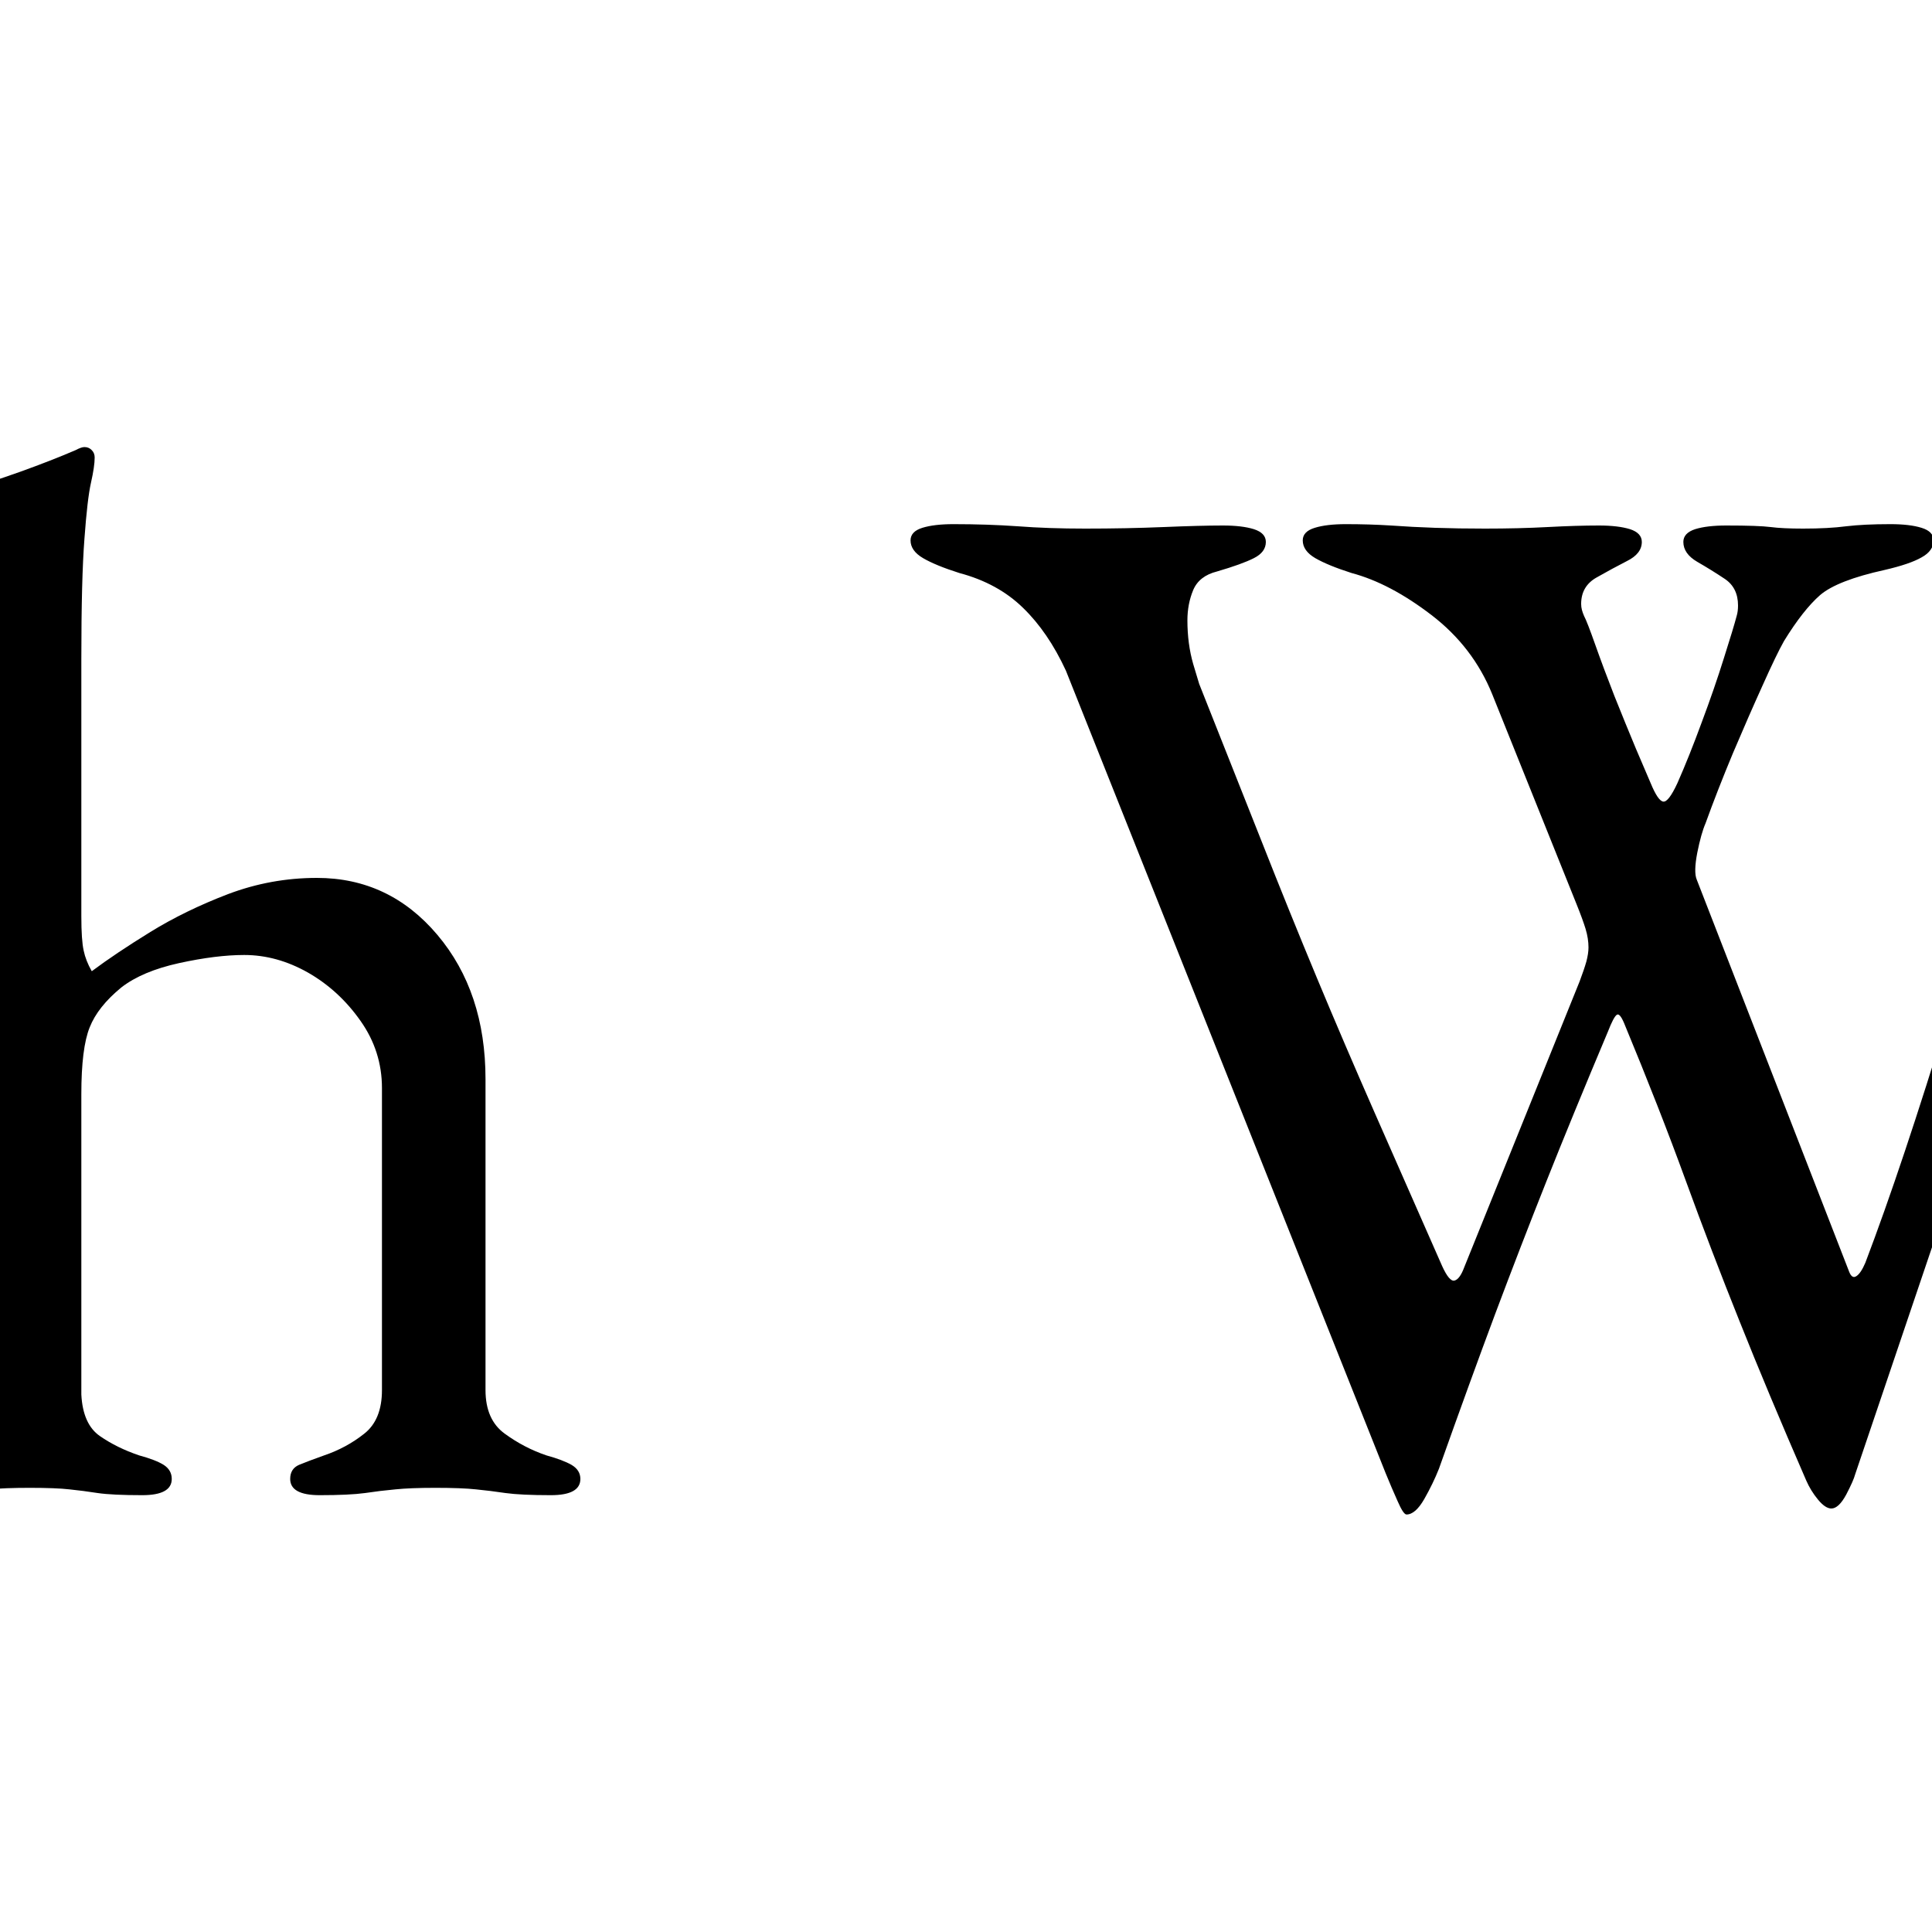
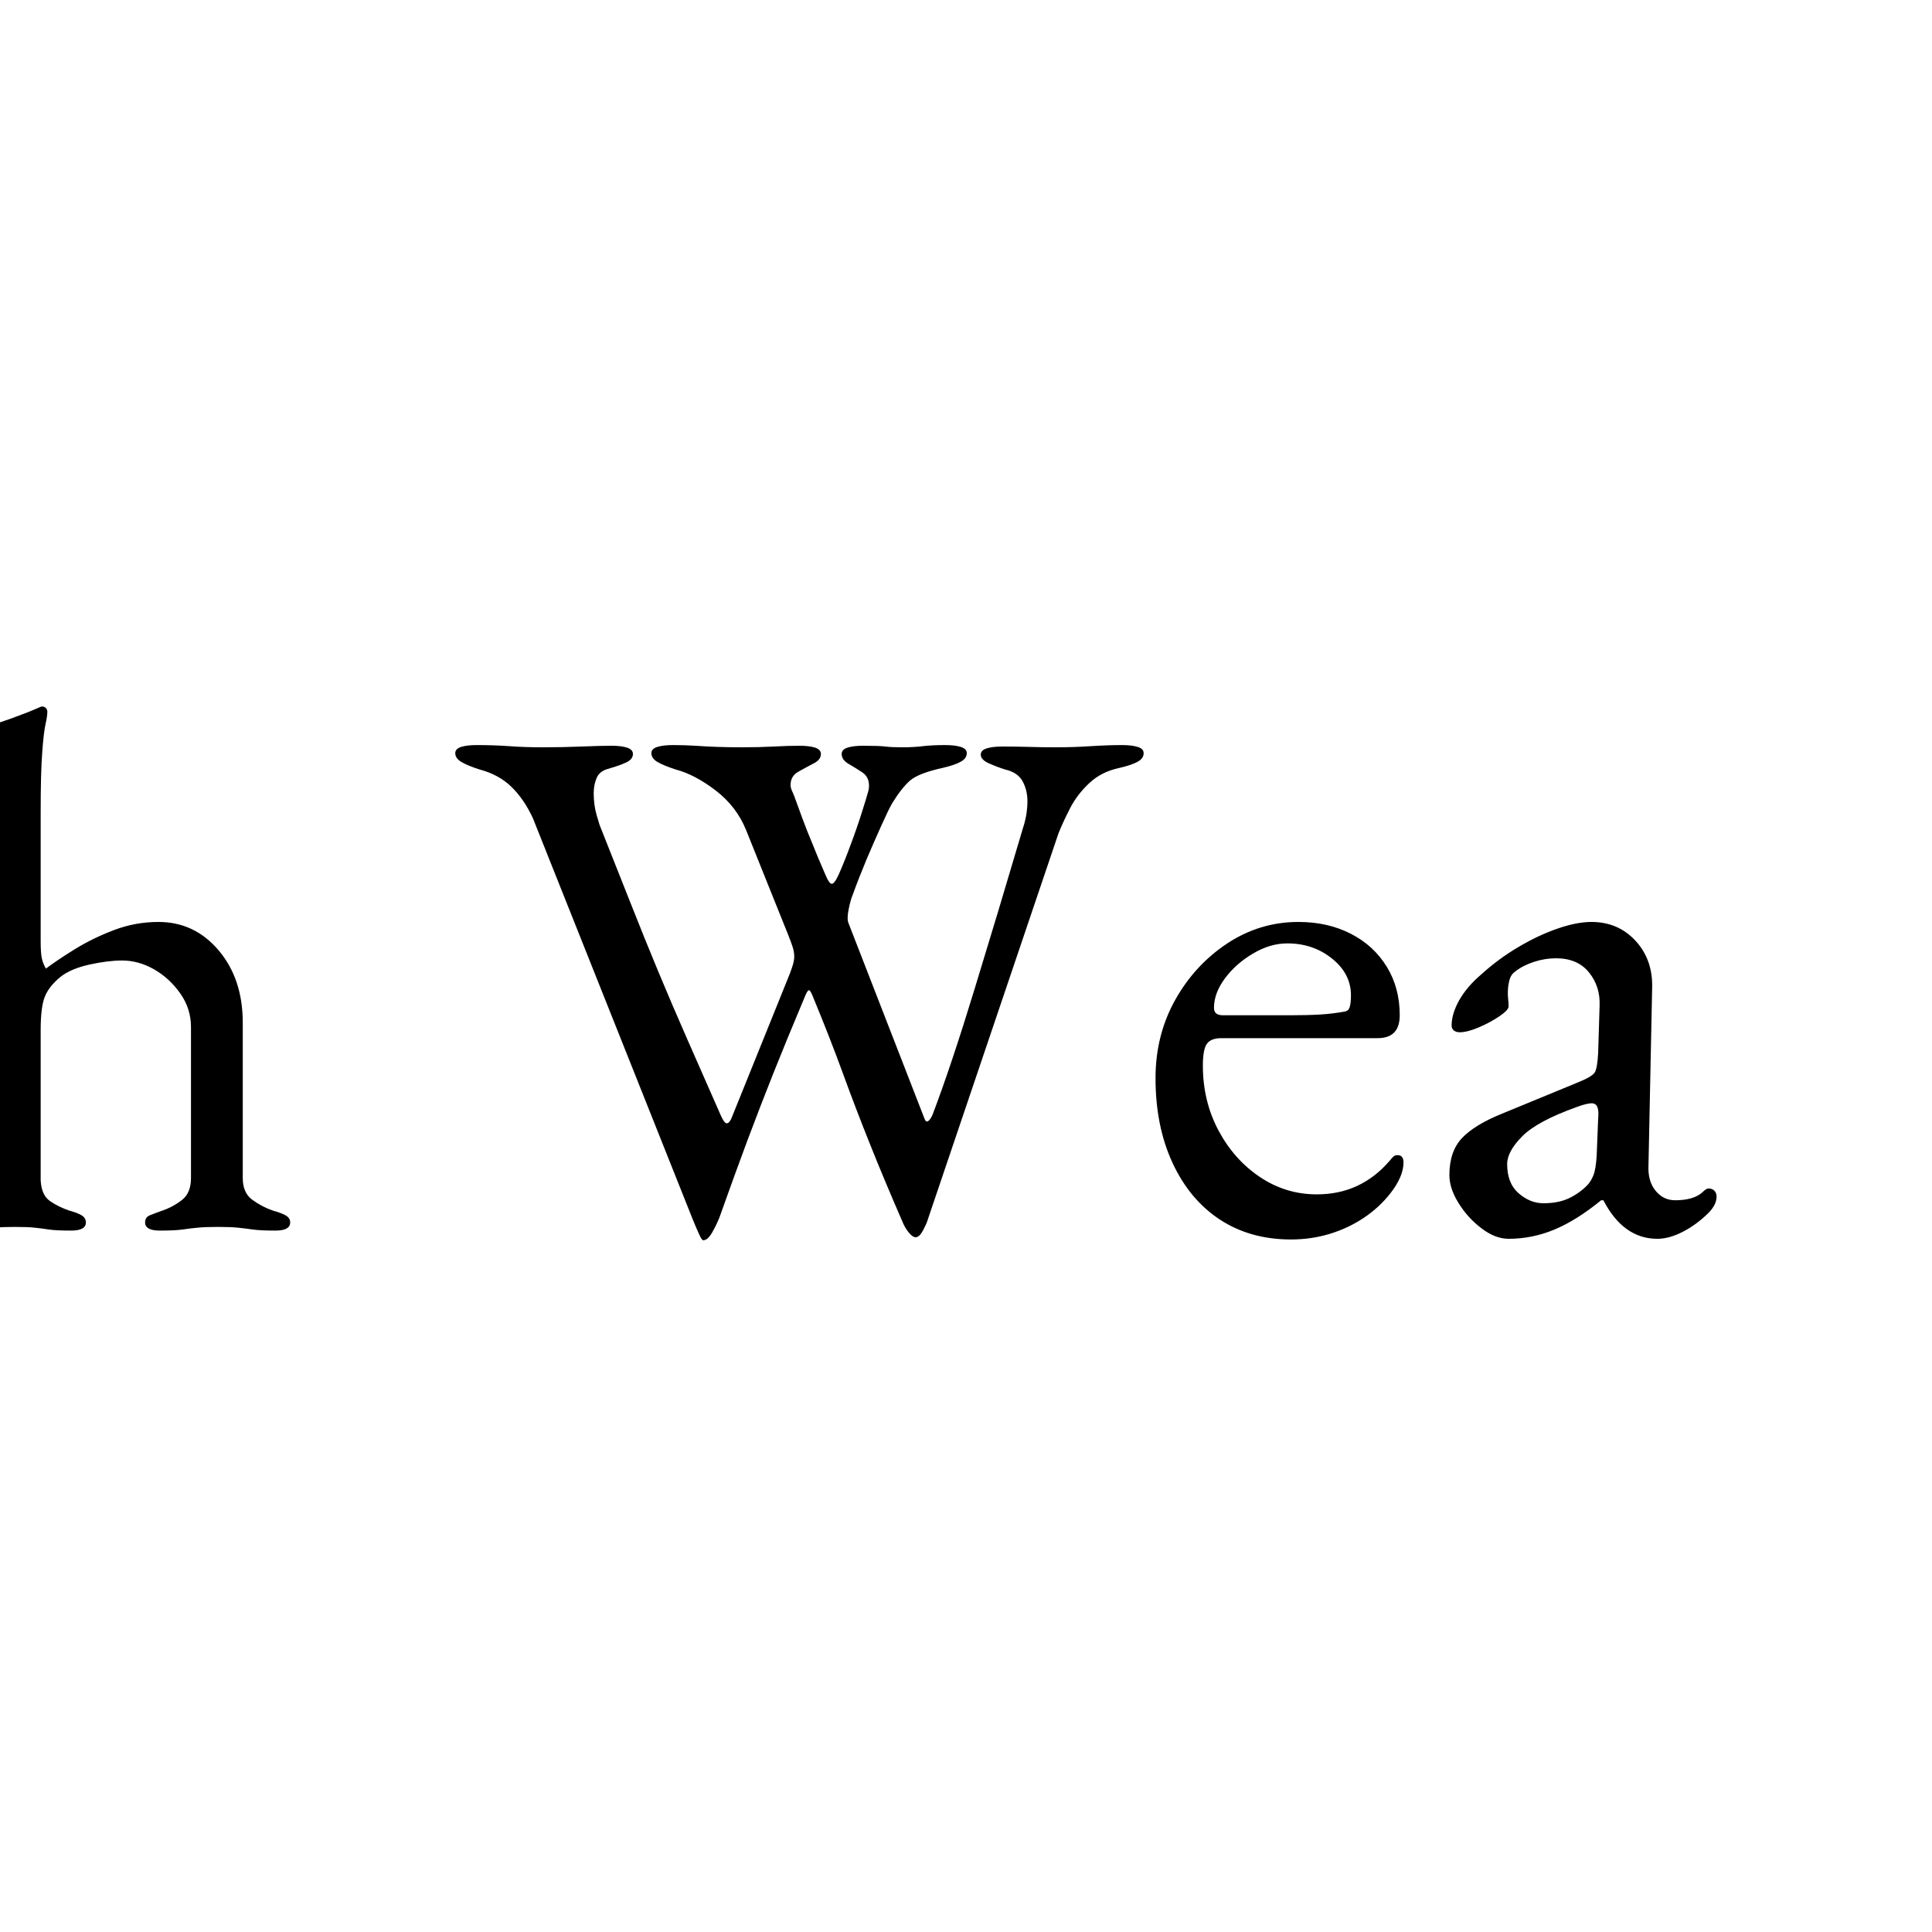
- <svg xmlns="http://www.w3.org/2000/svg" width="100" height="100" version="1.1" id="svg1" viewBox="0 0 100 100">
+ <svg xmlns="http://www.w3.org/2000/svg" width="100" height="100" version="1.1" id="svg1" viewBox="0 0 200 100">
  <path fill="black" d="M-74.41 77.39L-74.41 77.39Q-75.10 77.39-75.52 77.20Q-75.94 77.01-75.94 76.55L-75.94 76.55Q-75.94 75.94-75.36 75.71Q-74.79 75.48-74.18 75.33L-74.18 75.33Q-72.57 74.94-71.72 74.37Q-70.88 73.79-70.88 72.41L-70.88 72.41L-70.88 55.79Q-70.88 53.72-71.61 52.11Q-72.34 50.50-74.33 50.19L-74.33 50.19Q-74.71 50.11-74.90 49.89Q-75.10 49.66-75.10 49.20L-75.10 49.20Q-75.10 48.35-74.41 48.28L-74.41 48.28Q-71.34 47.59-69.35 46.40Q-67.36 45.21-66.36 44.44L-66.36 44.44Q-65.67 43.91-65.29 43.91L-65.29 43.91Q-64.83 43.91-64.83 44.29L-64.83 44.29Q-64.83 44.90-65.02 46.70Q-65.21 48.51-65.36 50.69Q-65.52 52.87-65.52 54.64L-65.52 54.64L-65.52 72.41Q-65.52 73.72-64.64 74.33Q-63.75 74.94-62.22 75.33L-62.22 75.33Q-61.61 75.48-61.03 75.71Q-60.46 75.94-60.46 76.55L-60.46 76.55Q-60.46 77.39-61.99 77.39L-61.99 77.39Q-63.45 77.39-64.33 77.28Q-65.21 77.16-66.02 77.09Q-66.82 77.01-68.20 77.01L-68.20 77.01Q-69.50 77.01-70.34 77.09Q-71.19 77.16-72.03 77.28Q-72.87 77.39-74.41 77.39ZM-68.28 37.62L-68.28 37.62Q-69.89 37.62-71.00 36.51Q-72.11 35.40-72.11 33.79L-72.11 33.79Q-72.11 32.11-71.00 31.00Q-69.89 29.89-68.28 29.89L-68.28 29.89Q-66.59 29.89-65.48 31.00Q-64.37 32.11-64.37 33.79L-64.37 33.79Q-64.37 35.40-65.48 36.51Q-66.59 37.62-68.28 37.62ZM-42.61 77.55L-42.61 77.55Q-43.60 77.55-44.21 77.36Q-44.83 77.16-44.83 76.70L-44.83 76.70Q-44.83 76.17-44.21 75.86Q-43.60 75.56-42.30 75.33L-42.30 75.33Q-39.39 74.79-37.85 73.45Q-36.32 72.11-36.32 69.35L-36.32 69.35L-36.32 39.62Q-36.32 36.09-36.48 34.21Q-36.63 32.34-36.97 31.57Q-37.32 30.80-37.93 30.73L-37.93 30.73Q-39.00 30.50-40.19 30.46Q-41.38 30.42-43.37 30.42L-43.37 30.42L-46.97 30.42Q-48.81 30.42-50.61 31.15Q-52.41 31.88-53.26 33.41L-53.26 33.41Q-53.49 33.79-54.02 34.52Q-54.56 35.25-55.17 35.79Q-55.79 36.32-56.40 36.32L-56.40 36.32Q-56.70 36.32-56.82 36.02Q-56.93 35.71-56.93 35.33L-56.93 35.33Q-56.93 34.56-56.55 33.79L-56.55 33.79Q-55.48 31.57-54.98 29.85Q-54.48 28.12-54.18 25.75L-54.18 25.75Q-54.02 24.44-53.60 24.21Q-53.18 23.98-52.87 23.98L-52.87 23.98Q-52.57 23.98-51.92 24.90Q-51.26 25.82-50.96 26.44L-50.96 26.44Q-50.50 27.20-48.85 27.59Q-47.20 27.97-45.59 27.97L-45.59 27.97L-18.62 27.97Q-15.94 27.97-14.25 27.66Q-12.57 27.36-11.34 26.82L-11.34 26.82Q-10.42 26.36-9.85 25.82Q-9.27 25.29-8.35 25.29L-8.35 25.29Q-8.12 25.29-7.97 25.86Q-7.82 26.44-7.82 27.05L-7.82 27.05Q-7.82 27.43-7.93 28.12Q-8.05 28.81-8.12 29.20L-8.12 29.20Q-8.35 30.57-8.54 31.19Q-8.74 31.80-8.81 32.26Q-8.89 32.72-8.89 33.72L-8.89 33.72L-8.89 34.64Q-8.89 35.33-9.20 36.21Q-9.50 37.09-10.11 37.09L-10.11 37.09Q-10.65 37.09-10.96 36.25Q-11.26 35.40-11.57 33.95L-11.57 33.95Q-11.88 32.34-13.41 31.38Q-14.94 30.42-18.62 30.42L-18.62 30.42L-26.36 30.42Q-28.05 30.42-28.89 30.88Q-29.73 31.34-29.96 33.18Q-30.19 35.02-30.19 39.23L-30.19 39.23L-30.19 69.35Q-30.19 72.11-28.58 73.45Q-26.97 74.79-24.14 75.33L-24.14 75.33Q-22.84 75.56-22.22 75.86Q-21.61 76.17-21.61 76.70L-21.61 76.70Q-21.61 77.16-22.22 77.36Q-22.84 77.55-23.83 77.55L-23.83 77.55Q-25.90 77.55-27.24 77.43Q-28.58 77.32-29.81 77.24Q-31.03 77.16-32.80 77.16L-32.80 77.16Q-34.71 77.16-36.13 77.24Q-37.55 77.32-39.04 77.43Q-40.54 77.55-42.61 77.55ZM-4.67 77.39L-4.67 77.39Q-6.21 77.39-6.21 76.55L-6.21 76.55Q-6.21 75.86-4.44 75.33L-4.44 75.33Q-3.30 74.94-2.26 74.33Q-1.23 73.72-1.15 72.18L-1.15 72.18L-1.15 33.79Q-1.15 31.72-1.84 30.15Q-2.53 28.58-4.52 28.28L-4.52 28.28Q-5.21 28.12-5.21 27.20L-5.21 27.20Q-5.21 26.51-4.60 26.28L-4.60 26.28Q-3.52 25.90-2.03 25.44Q-0.54 24.98 1.07 24.41Q2.68 23.83 3.91 23.30L3.91 23.30Q4.21 23.14 4.37 23.14L4.37 23.14Q4.60 23.14 4.75 23.30Q4.90 23.45 4.90 23.68L4.90 23.68Q4.90 24.14 4.71 24.98Q4.52 25.82 4.37 27.89Q4.21 29.96 4.21 34.10L4.21 34.10L4.21 47.43Q4.21 48.66 4.33 49.20Q4.44 49.73 4.75 50.27L4.75 50.27Q5.98 49.35 7.78 48.24Q9.58 47.13 11.80 46.28Q14.02 45.44 16.40 45.44L16.40 45.44Q20.15 45.44 22.64 48.39Q25.13 51.34 25.13 55.86L25.13 55.86L25.13 71.95Q25.13 73.49 26.13 74.21Q27.13 74.94 28.28 75.33L28.28 75.33Q29.12 75.56 29.58 75.82Q30.04 76.09 30.04 76.55L30.04 76.55Q30.04 77.39 28.51 77.39L28.51 77.39Q26.97 77.39 26.17 77.28Q25.36 77.16 24.64 77.09Q23.91 77.01 22.53 77.01L22.53 77.01Q21.23 77.01 20.46 77.09Q19.69 77.16 18.89 77.28Q18.08 77.39 16.55 77.39L16.55 77.39Q15.02 77.39 15.02 76.55L15.02 76.55Q15.02 76.02 15.48 75.82Q15.94 75.63 16.78 75.33L16.78 75.33Q17.93 74.94 18.85 74.21Q19.77 73.49 19.77 71.95L19.77 71.95L19.77 56.32Q19.77 54.41 18.66 52.84Q17.55 51.26 15.94 50.34Q14.33 49.43 12.64 49.43L12.64 49.43Q11.19 49.43 9.27 49.85Q7.36 50.27 6.28 51.11L6.28 51.11Q5.06 52.11 4.64 53.18Q4.21 54.25 4.21 56.63L4.21 56.63L4.21 72.18Q4.29 73.72 5.17 74.33Q6.05 74.94 7.20 75.33L7.20 75.33Q8.05 75.56 8.47 75.82Q8.89 76.09 8.89 76.55L8.89 76.55Q8.89 77.39 7.36 77.39L7.36 77.39Q5.82 77.39 5.06 77.28Q4.29 77.16 3.60 77.09Q2.91 77.01 1.53 77.01L1.53 77.01Q0.23 77.01-0.57 77.09Q-1.38 77.16-2.26 77.28Q-3.14 77.39-4.67 77.39ZM72.80 78.39L72.80 78.39Q72.64 78.39 72.34 77.70Q72.03 77.01 71.72 76.25L71.72 76.25L55.17 34.71Q54.25 32.72 52.95 31.46Q51.65 30.19 49.66 29.66L49.66 29.66Q48.43 29.27 47.78 28.89Q47.13 28.51 47.13 27.97L47.13 27.97Q47.13 27.51 47.74 27.32Q48.35 27.13 49.35 27.13L49.35 27.13Q51.11 27.13 52.68 27.24Q54.25 27.36 56.17 27.36L56.17 27.36Q58.31 27.36 60.23 27.28Q62.15 27.20 63.30 27.20L63.30 27.20Q64.29 27.20 64.90 27.39Q65.52 27.59 65.52 28.05L65.52 28.05Q65.52 28.58 64.90 28.89Q64.29 29.20 62.99 29.58L62.99 29.58Q62.07 29.81 61.76 30.54Q61.46 31.26 61.46 32.11L61.46 32.11Q61.46 33.33 61.76 34.37Q62.07 35.40 62.07 35.40L62.07 35.40Q63.83 39.85 65.29 43.52Q66.74 47.20 68.16 50.61Q69.58 54.02 71.15 57.59Q72.72 61.15 74.64 65.52L74.64 65.52Q75.02 66.36 75.29 66.28Q75.56 66.21 75.79 65.59L75.79 65.59L81.76 50.80Q81.99 50.19 82.11 49.77Q82.22 49.35 82.22 49.04L82.22 49.04Q82.22 48.58 82.07 48.08Q81.92 47.59 81.61 46.82L81.61 46.82L77.24 35.94Q76.25 33.49 74.10 31.84Q71.95 30.19 69.96 29.66L69.96 29.66Q68.74 29.27 68.08 28.89Q67.43 28.51 67.43 27.97L67.43 27.97Q67.43 27.51 68.05 27.32Q68.66 27.13 69.66 27.13L69.66 27.13Q70.88 27.13 71.99 27.20Q73.10 27.28 74.29 27.32Q75.48 27.36 76.86 27.36L76.86 27.36Q78.62 27.36 80.11 27.28Q81.61 27.20 82.76 27.20L82.76 27.20Q83.75 27.20 84.37 27.39Q84.98 27.59 84.98 28.05L84.98 28.05Q84.98 28.66 84.21 29.04Q83.45 29.43 82.64 29.89Q81.84 30.34 81.84 31.26L81.84 31.26Q81.84 31.42 81.88 31.57Q81.92 31.72 81.99 31.88L81.99 31.88Q82.15 32.18 82.57 33.37Q82.99 34.56 83.56 36.02Q84.14 37.47 84.67 38.74Q85.21 40 85.44 40.54L85.44 40.54Q85.82 41.46 86.09 41.49Q86.36 41.53 86.82 40.54L86.82 40.54Q87.43 39.16 88.08 37.39Q88.74 35.63 89.23 34.06Q89.73 32.49 89.89 31.88L89.89 31.88Q89.96 31.65 89.96 31.34L89.96 31.34Q89.96 30.42 89.27 29.96Q88.58 29.50 87.85 29.08Q87.13 28.66 87.13 28.05L87.13 28.05Q87.13 27.59 87.74 27.39Q88.35 27.20 89.35 27.20L89.35 27.20Q91.03 27.20 91.65 27.28Q92.26 27.36 93.33 27.36L93.33 27.36Q94.64 27.36 95.56 27.24Q96.48 27.13 97.85 27.13L97.85 27.13Q98.85 27.13 99.46 27.32Q100.08 27.51 100.08 27.97L100.08 27.97Q100.08 28.51 99.46 28.85Q98.85 29.20 97.55 29.50L97.55 29.50Q95.10 30.04 94.21 30.80Q93.33 31.57 92.34 33.18L92.34 33.18Q91.95 33.87 91.23 35.48Q90.50 37.09 89.69 39.00Q88.89 40.92 88.28 42.61L88.28 42.61Q88.05 43.14 87.85 44.14Q87.66 45.13 87.82 45.52L87.82 45.52L95.71 65.82Q95.86 66.21 96.09 66.05Q96.32 65.90 96.55 65.36L96.55 65.36Q98.47 60.31 100.88 52.41Q103.30 44.52 105.90 35.71L105.90 35.71Q106.13 35.02 106.25 34.29Q106.36 33.56 106.36 32.95L106.36 32.95Q106.36 31.80 105.86 30.88Q105.36 29.96 104.06 29.66L104.06 29.66Q103.30 29.43 102.41 29.04Q101.53 28.66 101.53 28.12L101.53 28.12Q101.53 27.66 102.15 27.47Q102.76 27.28 103.75 27.28L103.75 27.28Q105.29 27.28 106.55 27.32Q107.82 27.36 109.27 27.36L109.27 27.36Q111.19 27.36 112.95 27.24Q114.71 27.13 116.17 27.13L116.17 27.13Q117.16 27.13 117.78 27.32Q118.39 27.51 118.39 27.97L118.39 27.97Q118.39 28.51 117.78 28.85Q117.16 29.20 115.86 29.50L115.86 29.50Q114.02 29.89 112.76 31.07Q111.49 32.26 110.77 33.68Q110.04 35.10 109.58 36.25L109.58 36.25L96.02 76.32Q95.94 76.63 95.56 77.36Q95.17 78.08 94.79 78.08L94.79 78.08Q94.48 78.08 94.10 77.62Q93.72 77.16 93.49 76.63L93.49 76.63Q91.49 72.03 90.04 68.39Q88.58 64.75 87.24 61.07Q85.90 57.39 84.06 52.95L84.06 52.95Q83.83 52.41 83.68 52.53Q83.52 52.64 83.22 53.41L83.22 53.41Q81.38 57.78 80.04 61.15Q78.70 64.52 77.39 68.01Q76.09 71.49 74.48 76.02L74.48 76.02Q74.18 76.78 73.72 77.59Q73.26 78.39 72.80 78.39ZM133.64 78.31L133.64 78.31Q129.43 78.31 126.28 76.25Q123.14 74.18 121.38 70.38Q119.62 66.59 119.62 61.61L119.62 61.61Q119.62 57.16 121.65 53.52Q123.68 49.89 127.05 47.66Q130.42 45.44 134.41 45.44L134.41 45.44Q137.47 45.44 139.85 46.67Q142.22 47.89 143.56 50.08Q144.90 52.26 144.90 55.10L144.90 55.10Q144.90 57.47 142.61 57.47L142.61 57.47L126.44 57.47Q125.36 57.47 124.94 58.05Q124.52 58.62 124.52 60.31L124.52 60.31Q124.52 63.98 126.13 67.01Q127.74 70.04 130.42 71.84Q133.10 73.64 136.32 73.64L136.32 73.64Q138.62 73.64 140.50 72.76Q142.38 71.88 143.83 70.19L143.83 70.19Q144.14 69.81 144.29 69.69Q144.44 69.58 144.67 69.58L144.67 69.58Q145.29 69.58 145.29 70.34L145.29 70.34Q145.29 71.80 143.91 73.56L143.91 73.56Q142.76 75.02 141.15 76.09Q139.54 77.16 137.62 77.74Q135.71 78.31 133.64 78.31ZM126.59 55.10L126.59 55.10L133.56 55.10Q135.40 55.10 136.70 55.02Q138.01 54.94 139.23 54.71L139.23 54.71Q139.62 54.64 139.73 54.21Q139.85 53.79 139.85 53.03L139.85 53.03Q139.85 50.80 137.89 49.23Q135.94 47.66 133.26 47.66L133.26 47.66Q131.49 47.66 129.73 48.70Q127.97 49.73 126.82 51.26Q125.67 52.80 125.67 54.33L125.67 54.33Q125.67 55.10 126.59 55.10ZM156.17 78.24L156.17 78.24Q154.79 78.24 153.37 77.16Q151.95 76.09 151.00 74.56Q150.04 73.03 150.04 71.65L150.04 71.65Q150.04 69.20 151.34 67.82Q152.64 66.44 155.48 65.29L155.48 65.29L163.30 62.07Q164.83 61.46 165.10 61.00Q165.36 60.54 165.44 59.00L165.44 59.00L165.59 54.10Q165.67 52.11 164.48 50.65Q163.30 49.20 161.07 49.20L161.07 49.20Q159.92 49.20 158.77 49.58Q157.62 49.96 156.86 50.57L156.86 50.57Q156.40 50.88 156.25 51.49Q156.09 52.11 156.09 52.80L156.09 52.80Q156.09 53.10 156.13 53.49Q156.17 53.87 156.17 54.18L156.17 54.18Q156.17 54.56 155.21 55.21Q154.25 55.86 153.07 56.36Q151.88 56.86 151.11 56.86L151.11 56.86Q150.73 56.86 150.50 56.67Q150.27 56.48 150.27 56.17L150.27 56.17Q150.27 54.94 151.07 53.52Q151.88 52.11 153.33 50.88L153.33 50.88Q155.10 49.27 157.16 48.05Q159.23 46.82 161.23 46.13Q163.22 45.44 164.75 45.44L164.75 45.44Q167.51 45.44 169.31 47.39Q171.11 49.35 171.03 52.26L171.03 52.26L170.65 70.65Q170.57 72.26 171.38 73.26Q172.18 74.25 173.41 74.25L173.41 74.25Q175.33 74.25 176.25 73.41L176.25 73.41Q176.63 73.03 176.86 73.03L176.86 73.03Q177.24 73.03 177.47 73.26Q177.70 73.49 177.70 73.87L177.70 73.87Q177.70 74.71 176.86 75.56L176.86 75.56Q175.63 76.78 174.21 77.51Q172.80 78.24 171.57 78.24L171.57 78.24Q168.05 78.24 165.98 74.25L165.98 74.25L165.75 74.25Q163.22 76.32 160.92 77.28Q158.62 78.24 156.17 78.24ZM159.77 74.56L159.77 74.56Q161.30 74.56 162.38 74.06Q163.45 73.56 164.29 72.72L164.29 72.72Q164.67 72.34 164.94 71.69Q165.21 71.03 165.29 69.58L165.29 69.58L165.44 65.82Q165.52 64.98 165.36 64.60Q165.21 64.21 164.75 64.21L164.75 64.21Q164.60 64.21 164.21 64.29Q163.83 64.37 163.22 64.60L163.22 64.60Q159.16 66.05 157.59 67.62Q156.02 69.20 156.02 70.50L156.02 70.50Q156.02 72.49 157.20 73.52Q158.39 74.56 159.77 74.56Z" />
</svg>
